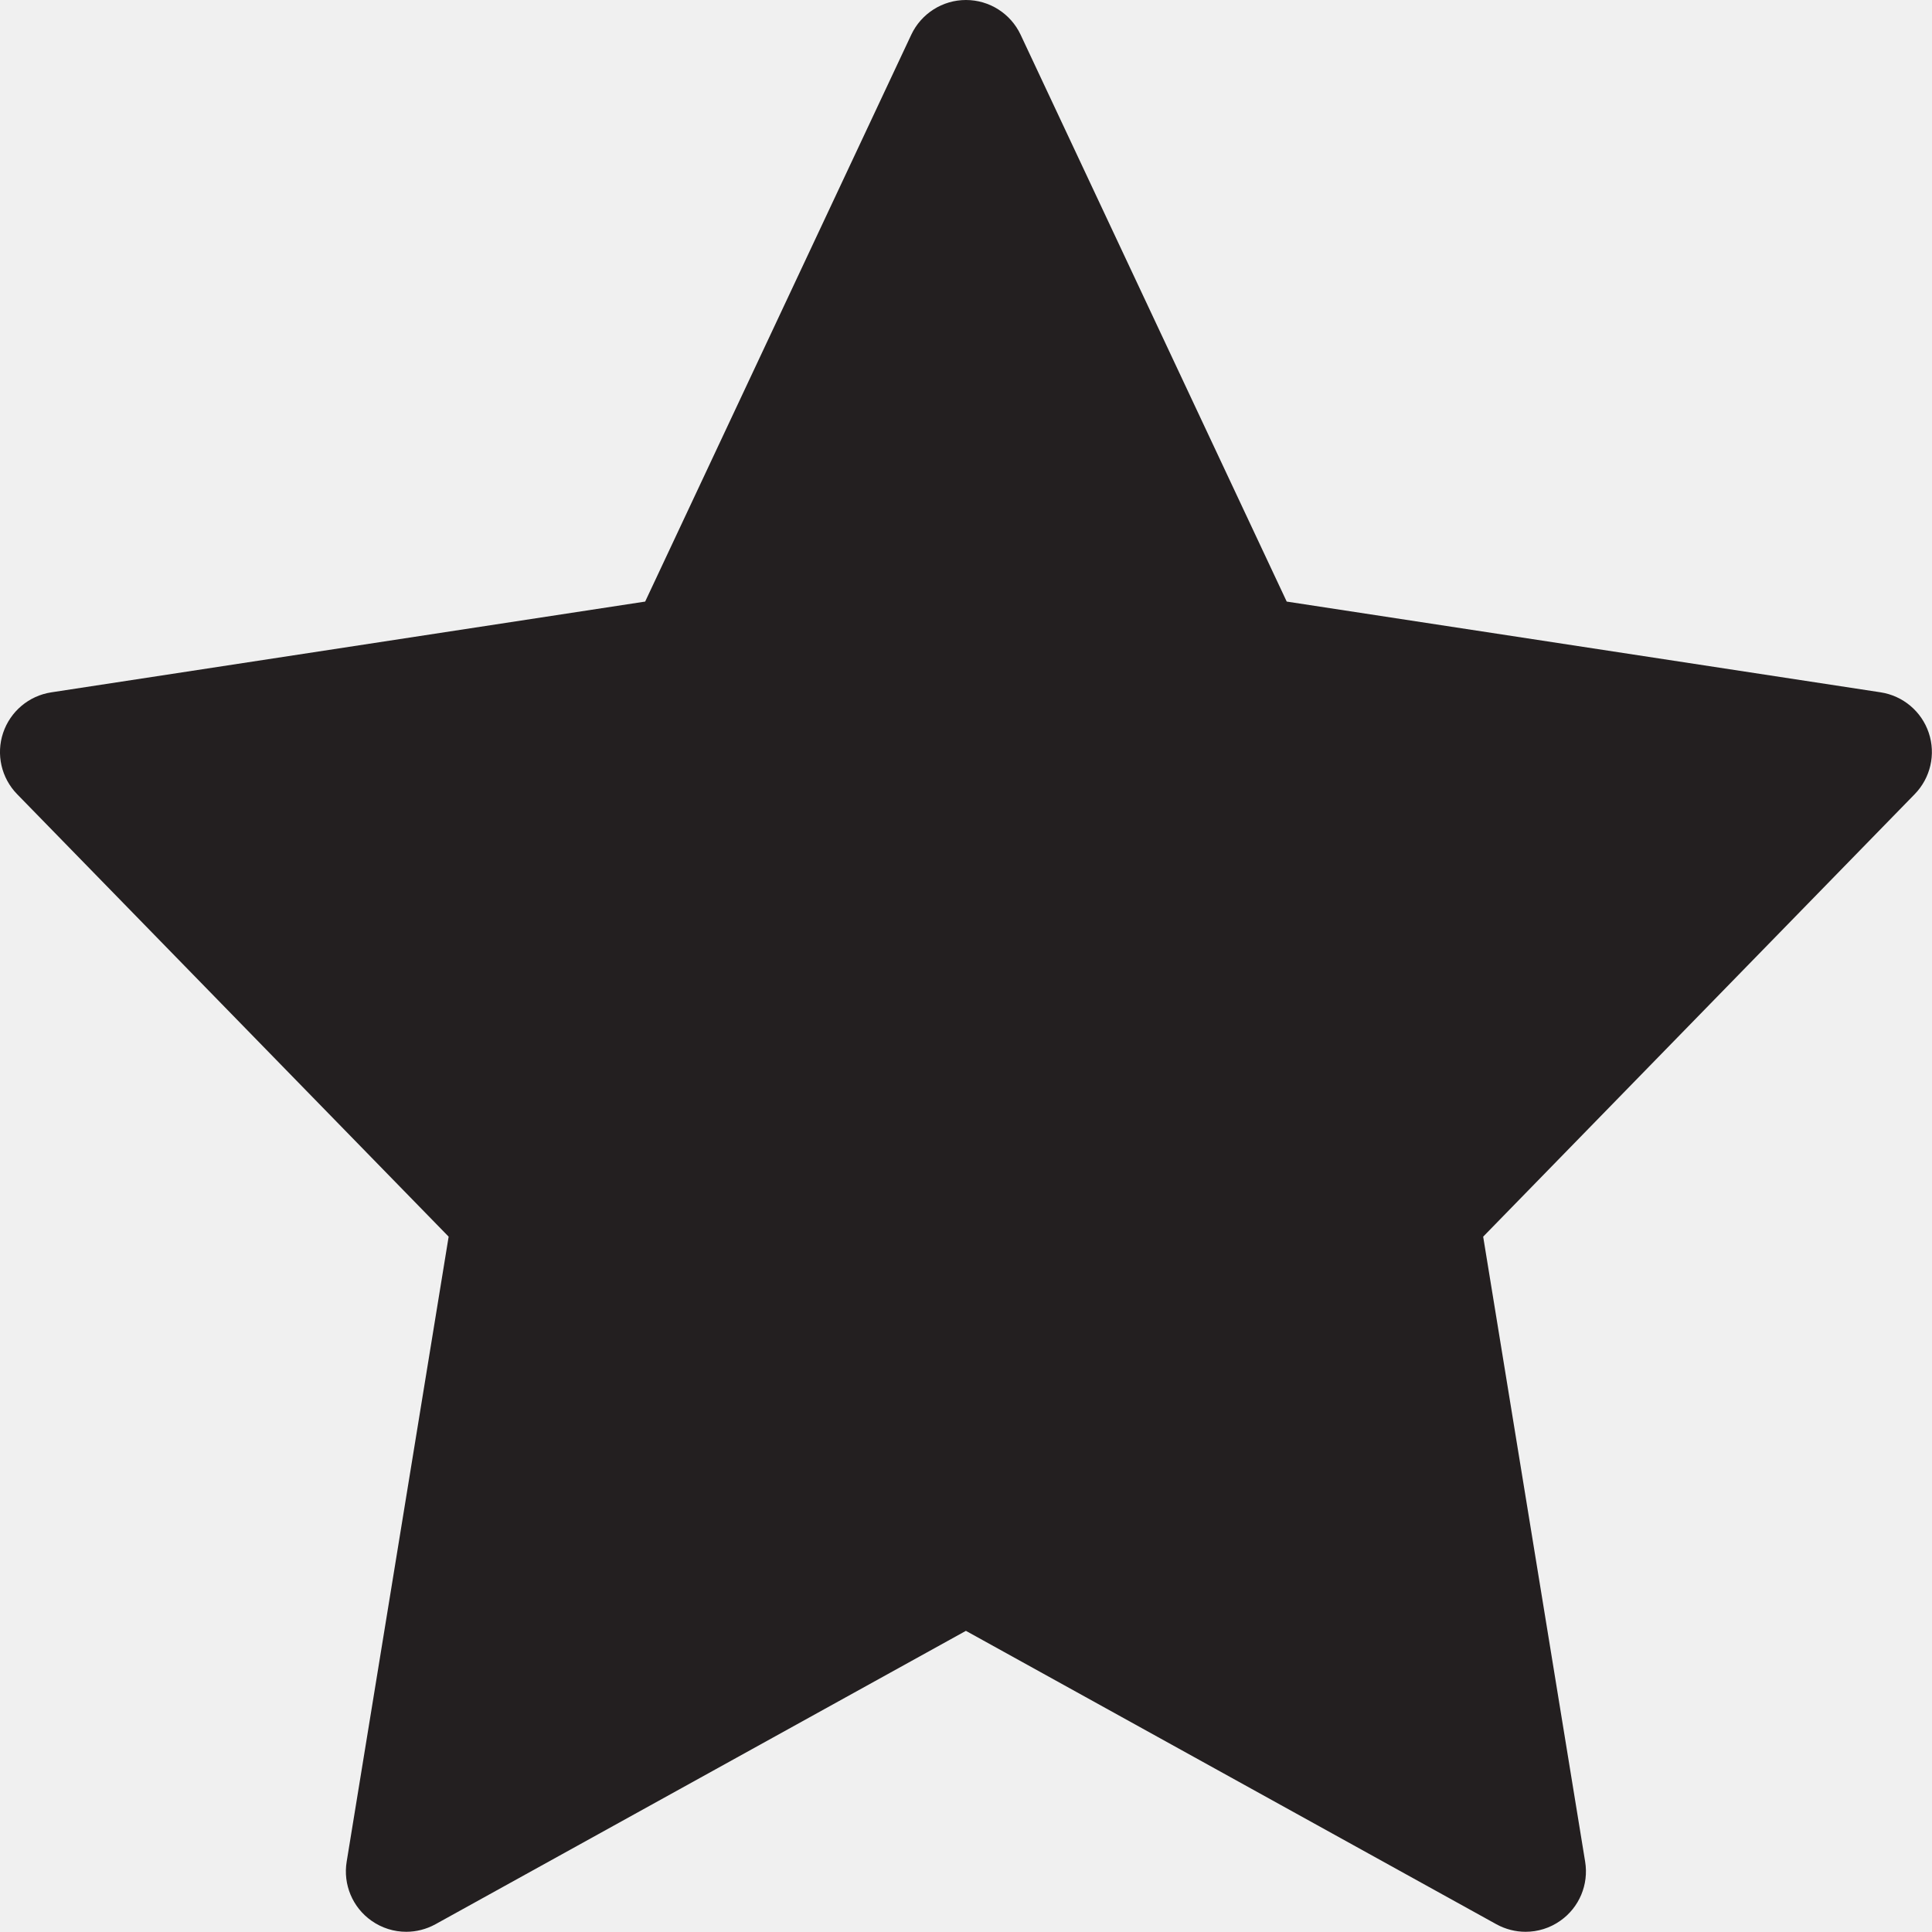
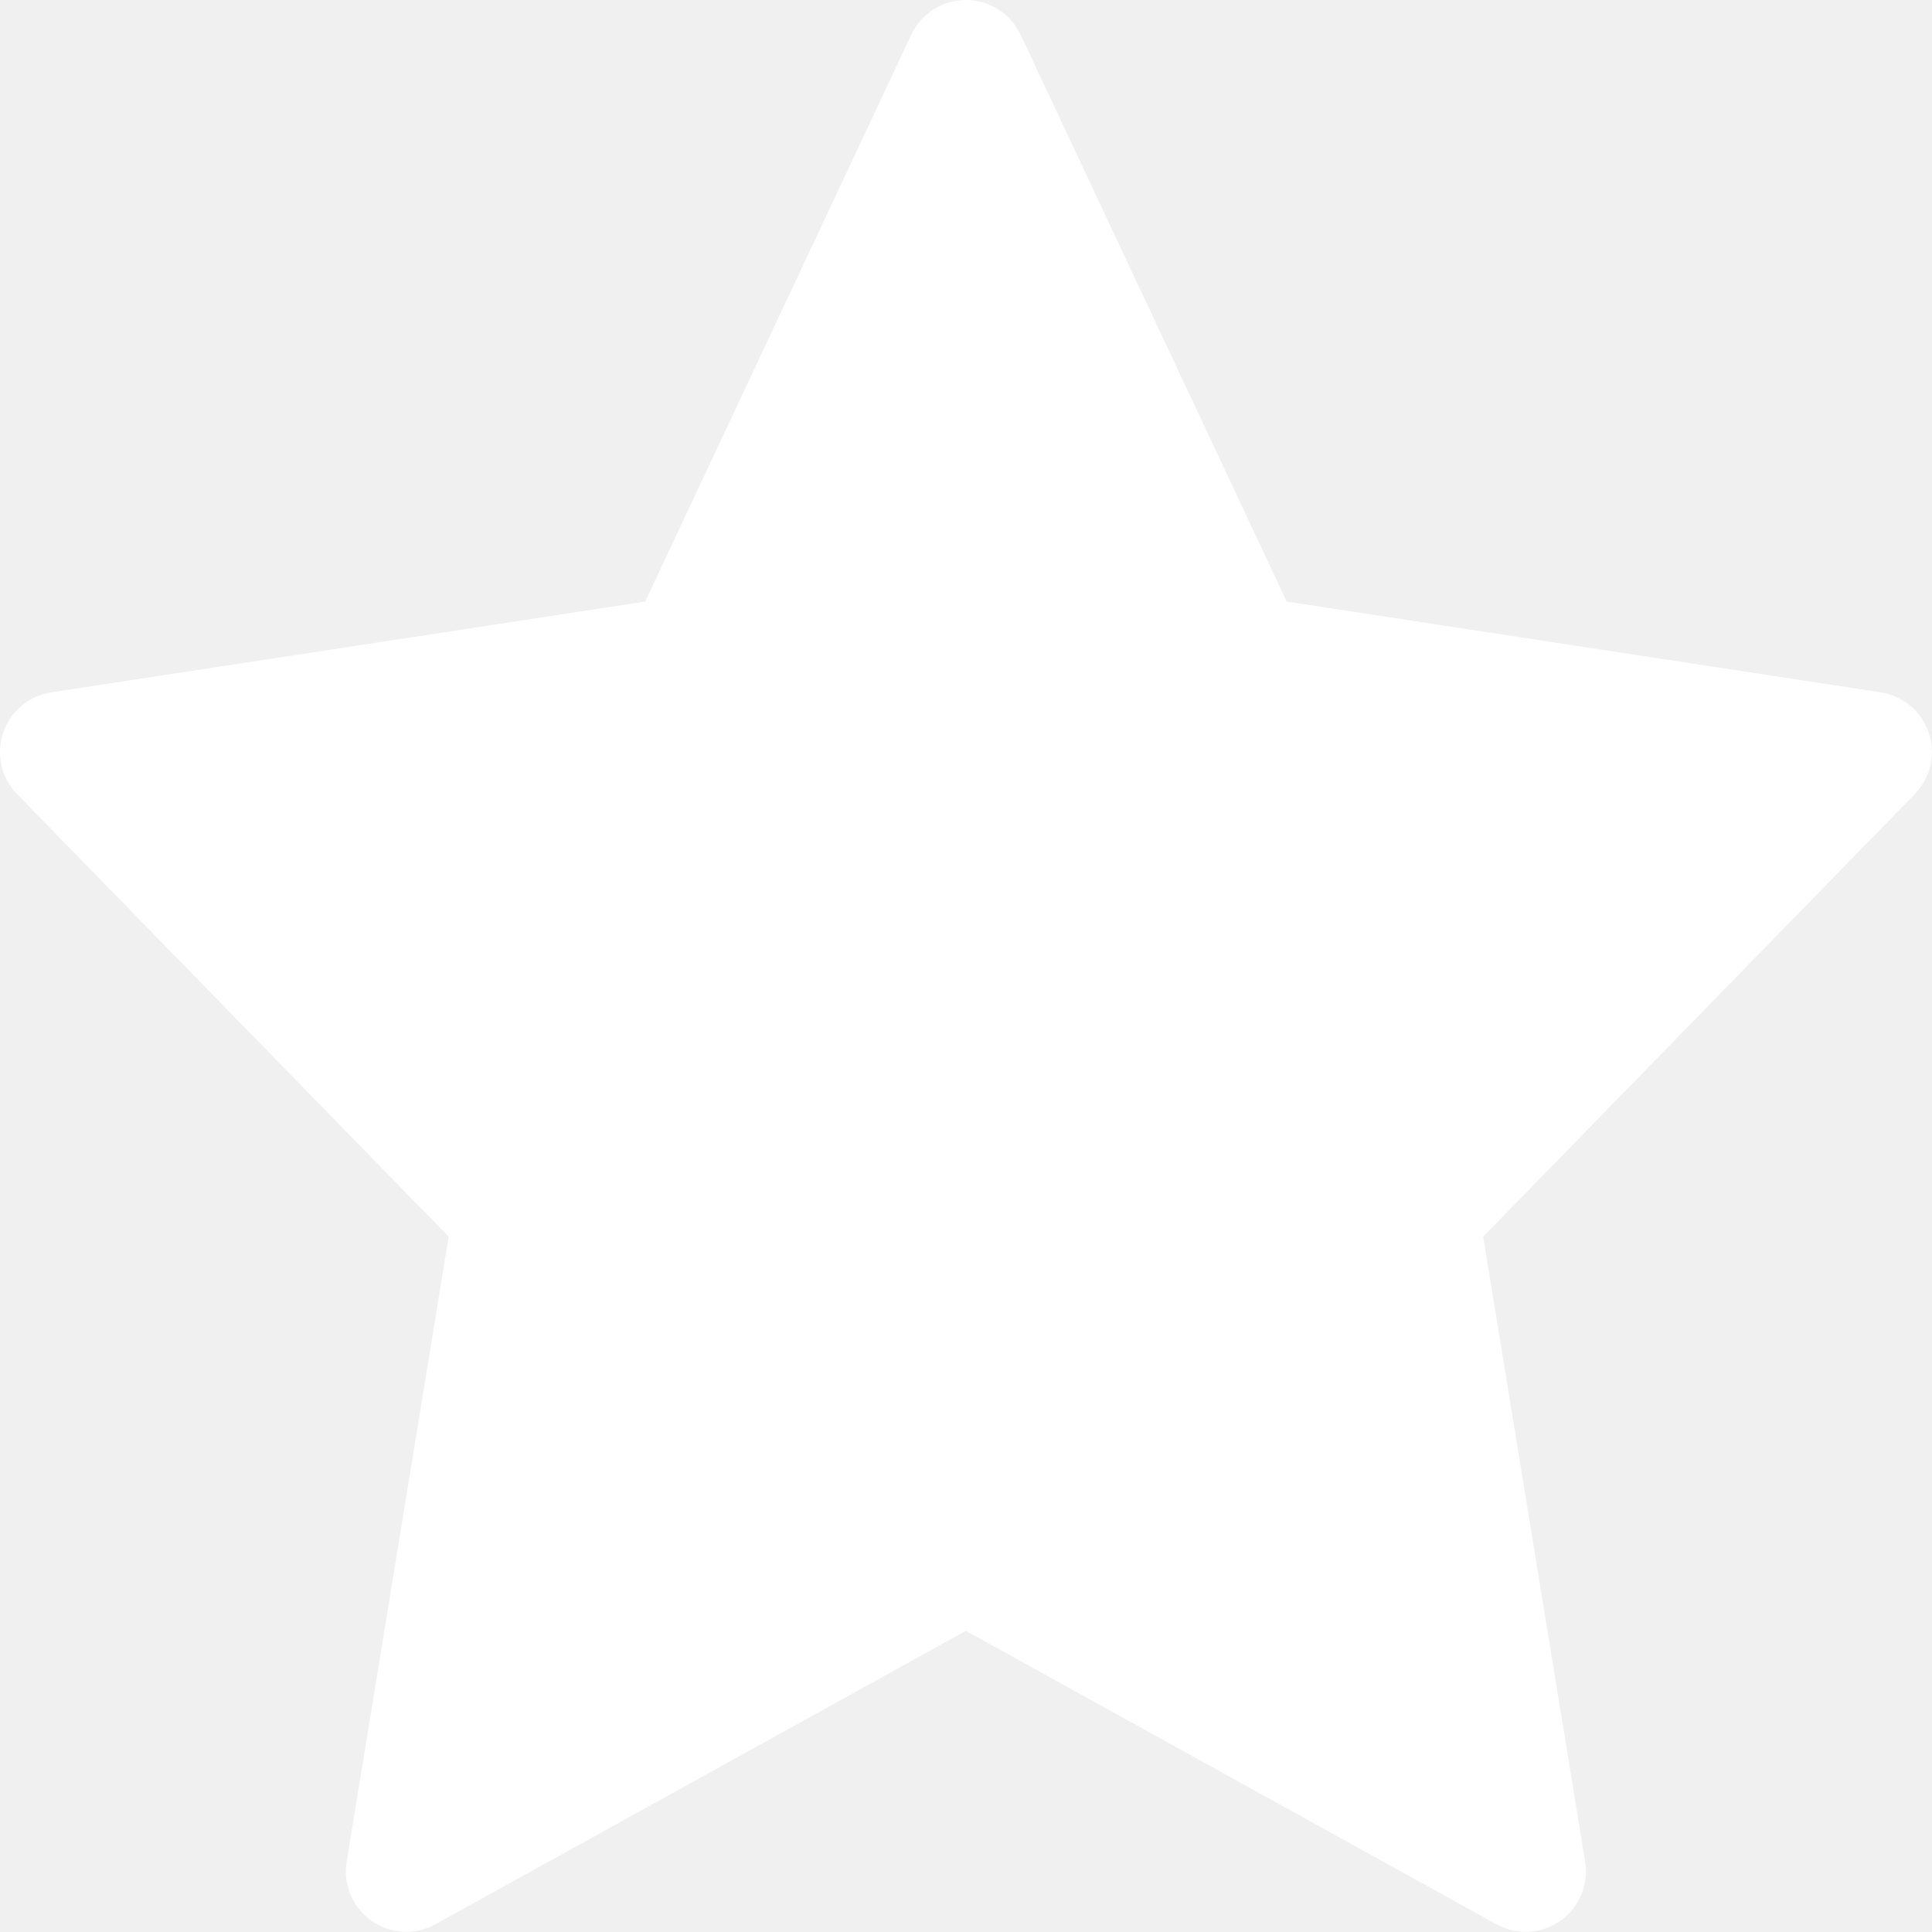
<svg xmlns="http://www.w3.org/2000/svg" version="1.0" id="Layer_1" width="800px" height="800px" viewBox="0 0 64 64" enable-background="new 0 0 64 64" xml:space="preserve">
-   <path fill="#231F20" d="M63.893,24.277c-0.238-0.711-0.854-1.229-1.595-1.343l-19.674-3.006L33.809,1.15  C33.479,0.448,32.773,0,31.998,0s-1.48,0.448-1.811,1.15l-8.815,18.778L1.698,22.935c-0.741,0.113-1.356,0.632-1.595,1.343  c-0.238,0.71-0.059,1.494,0.465,2.031l14.294,14.657L11.484,61.67c-0.124,0.756,0.195,1.517,0.822,1.957  c0.344,0.243,0.747,0.366,1.151,0.366c0.332,0,0.666-0.084,0.968-0.25l17.572-9.719l17.572,9.719c0.302,0.166,0.636,0.25,0.968,0.25  c0.404,0,0.808-0.123,1.151-0.366c0.627-0.44,0.946-1.201,0.822-1.957l-3.378-20.704l14.294-14.657  C63.951,25.771,64.131,24.987,63.893,24.277z" />
+   <path fill="white" d="M63.893,24.277c-0.238-0.711-0.854-1.229-1.595-1.343l-19.674-3.006L33.809,1.15  C33.479,0.448,32.773,0,31.998,0s-1.48,0.448-1.811,1.15l-8.815,18.778L1.698,22.935c-0.741,0.113-1.356,0.632-1.595,1.343  c-0.238,0.71-0.059,1.494,0.465,2.031l14.294,14.657L11.484,61.67c-0.124,0.756,0.195,1.517,0.822,1.957  c0.344,0.243,0.747,0.366,1.151,0.366c0.332,0,0.666-0.084,0.968-0.25l17.572-9.719l17.572,9.719c0.302,0.166,0.636,0.25,0.968,0.25  c0.404,0,0.808-0.123,1.151-0.366c0.627-0.44,0.946-1.201,0.822-1.957l-3.378-20.704l14.294-14.657  C63.951,25.771,64.131,24.987,63.893,24.277z" />
</svg>
